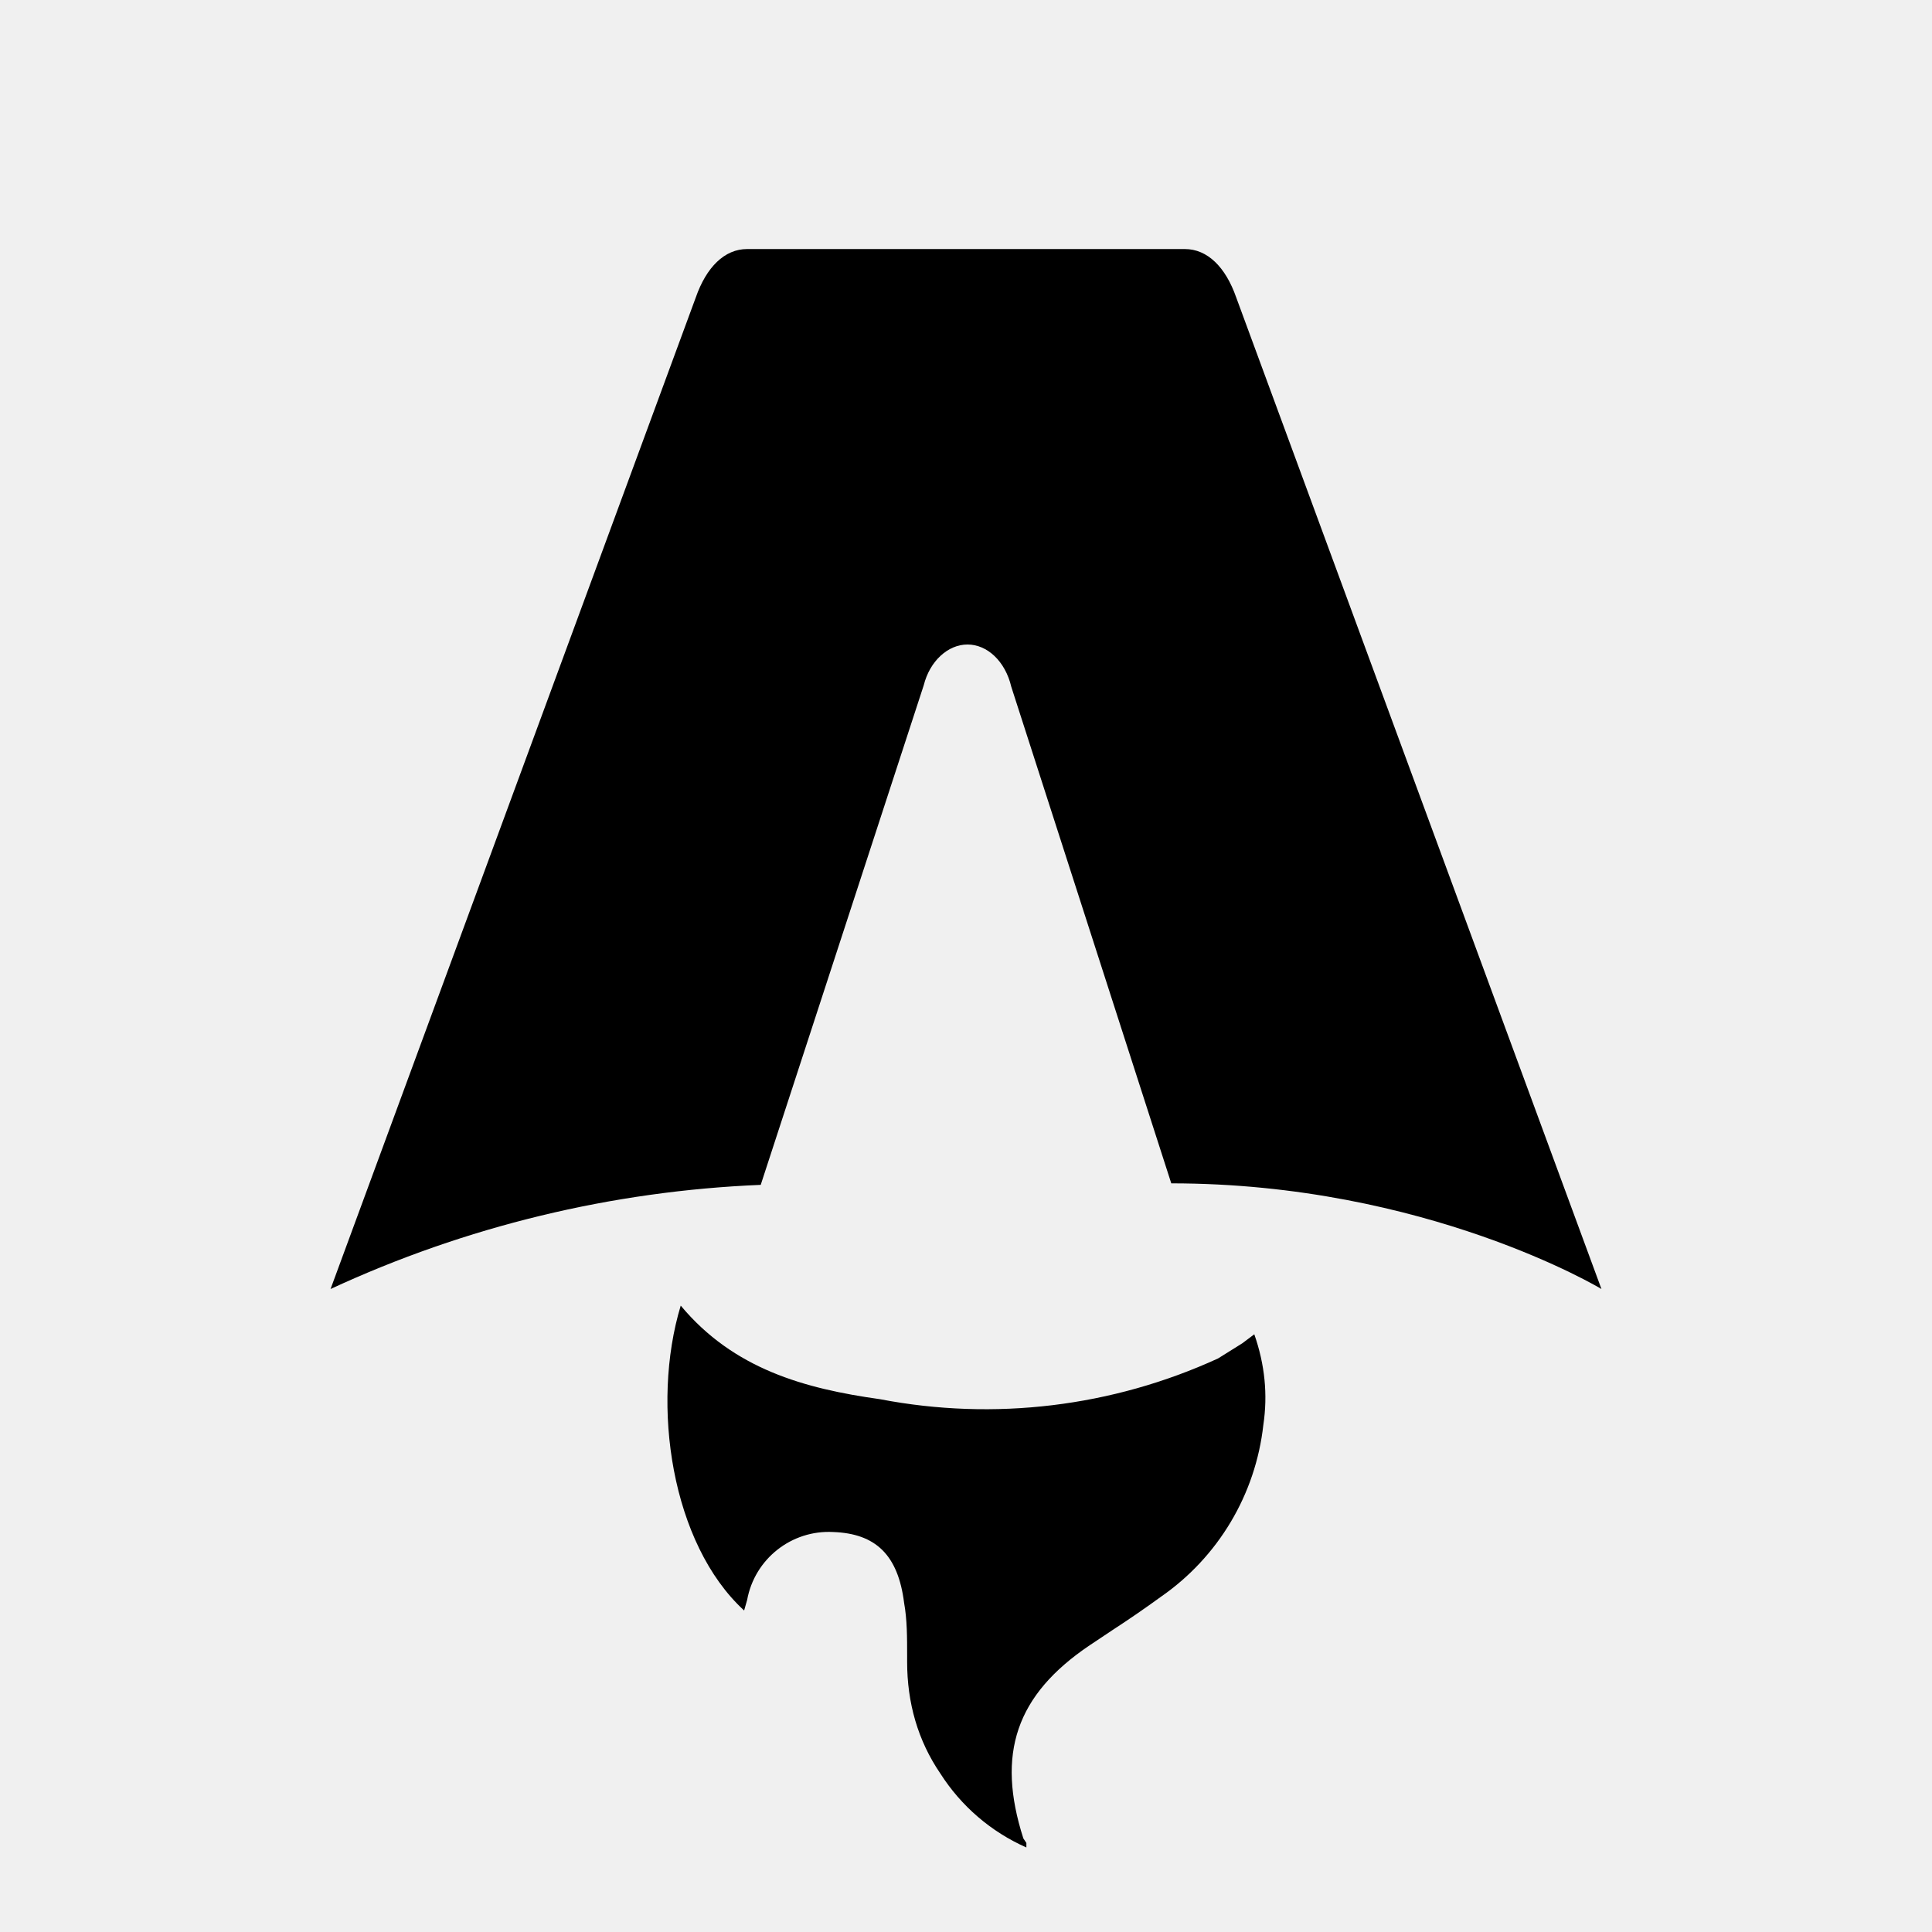
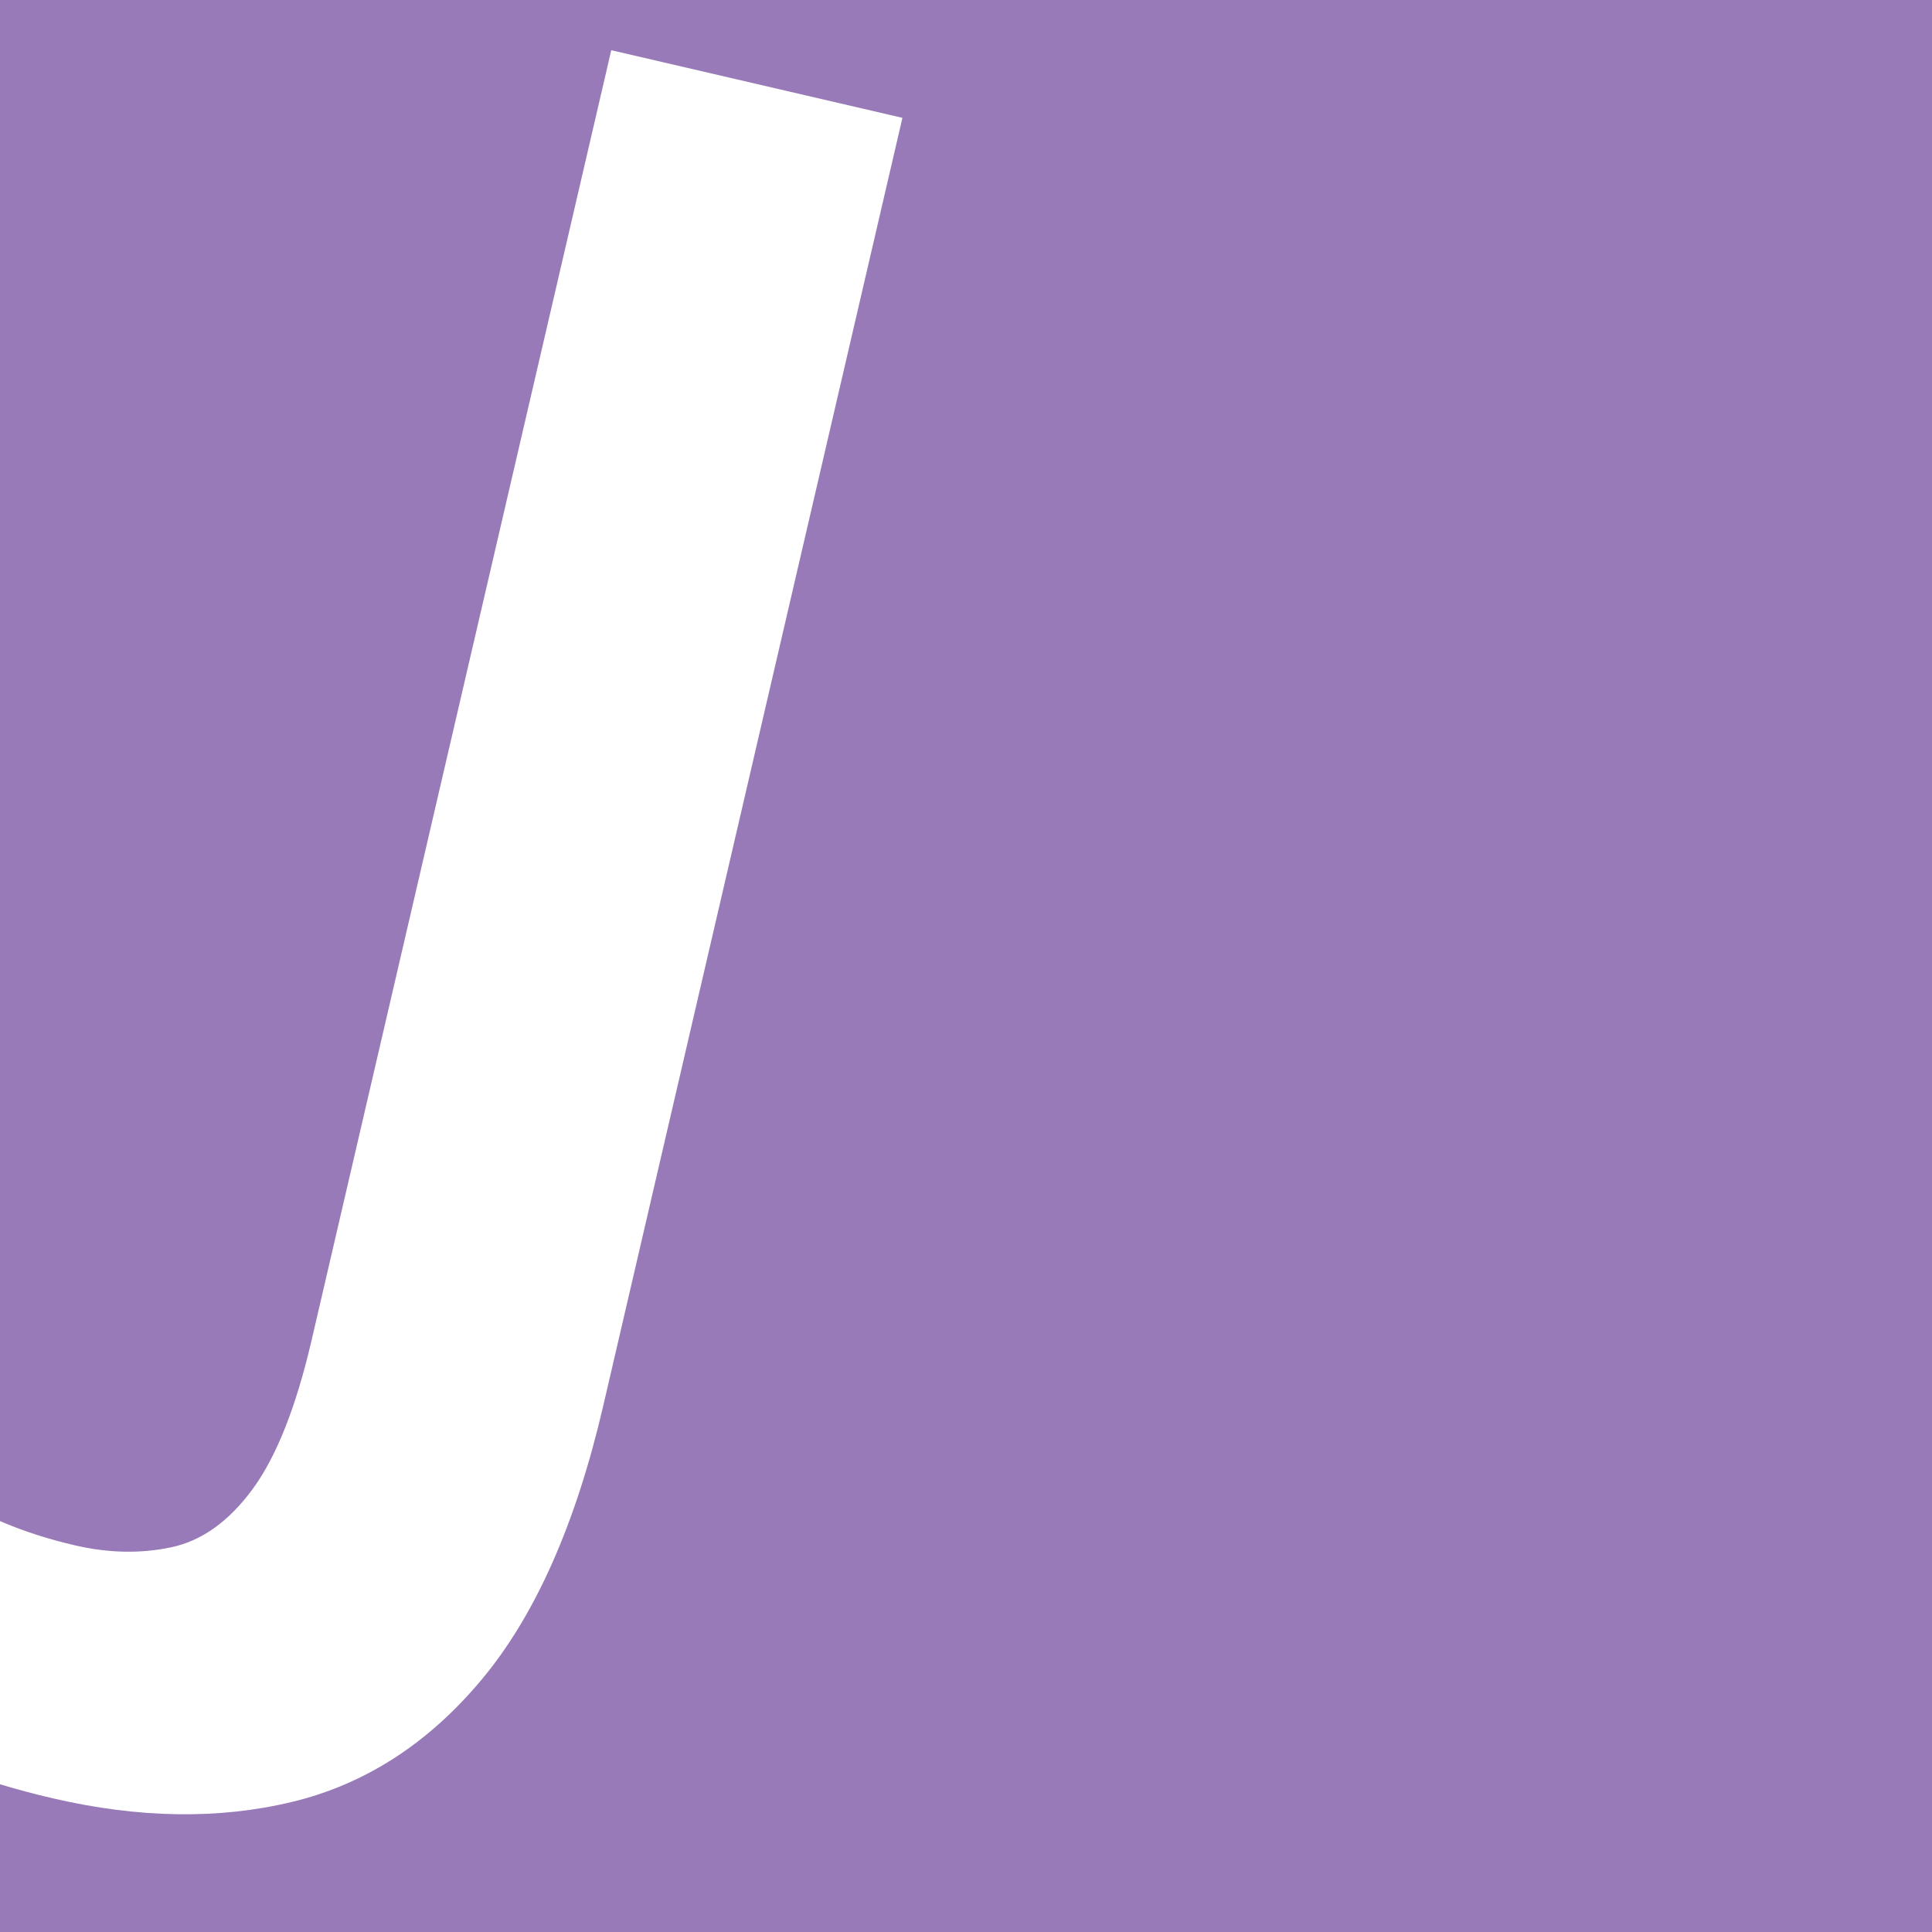
- <svg xmlns="http://www.w3.org/2000/svg" fill="none" viewBox="0 0 128 128">
-   <path d="M50.4 78.5a75.1 75.1 0 0 0-28.5 6.9l24.2-65.7c.7-2 1.9-3.2 3.4-3.2h29c1.5 0 2.7 1.2 3.4 3.2l24.2 65.7s-11.6-7-28.5-7L67 45.5c-.4-1.7-1.6-2.8-2.9-2.8-1.3 0-2.5 1.1-2.9 2.7L50.4 78.5Zm-1.1 28.2Zm-4.2-20.2c-2 6.6-.6 15.8 4.2 20.2a17.5 17.5 0 0 1 .2-.7 5.5 5.5 0 0 1 5.7-4.5c2.8.1 4.3 1.5 4.7 4.7.2 1.1.2 2.3.2 3.5v.4c0 2.7.7 5.2 2.2 7.4a13 13 0 0 0 5.7 4.9v-.3l-.2-.3c-1.8-5.6-.5-9.5 4.4-12.8l1.5-1a73 73 0 0 0 3.2-2.2 16 16 0 0 0 6.8-11.4c.3-2 .1-4-.6-6l-.8.6-1.6 1a37 37 0 0 1-22.4 2.7c-5-.7-9.7-2-13.2-6.2Z" />
-   <style>
-         path { fill: #000; }
-         @media (prefers-color-scheme: dark) {
-             path { fill: #FFF; }
-         }
-     </style>
+ <svg xmlns="http://www.w3.org/2000/svg" width="100%" height="100%" viewBox="0 0 3300 3300" version="1.1" xml:space="preserve" style="fill-rule:evenodd;clip-rule:evenodd;stroke-linejoin:round;stroke-miterlimit:2;">
+   <rect x="-121.54" y="-110.491" width="3530.8" height="3546.8" style="fill:rgb(153,122,184);" />
+   <g transform="matrix(1.288,0.299199,-0.299199,1.288,314.217,-1385.09)">
+     <g transform="matrix(2557.13,0,0,2557.13,2394.65,2784.37)">
+         </g>
+     <text x="559.208px" y="2784.38px" style="font-family:'Magneto-Bold', 'Magneto', fantasy;font-weight:700;font-stretch:semi-expanded;font-size:2557.13px;fill:white;">J</text>
+   </g>
</svg>
